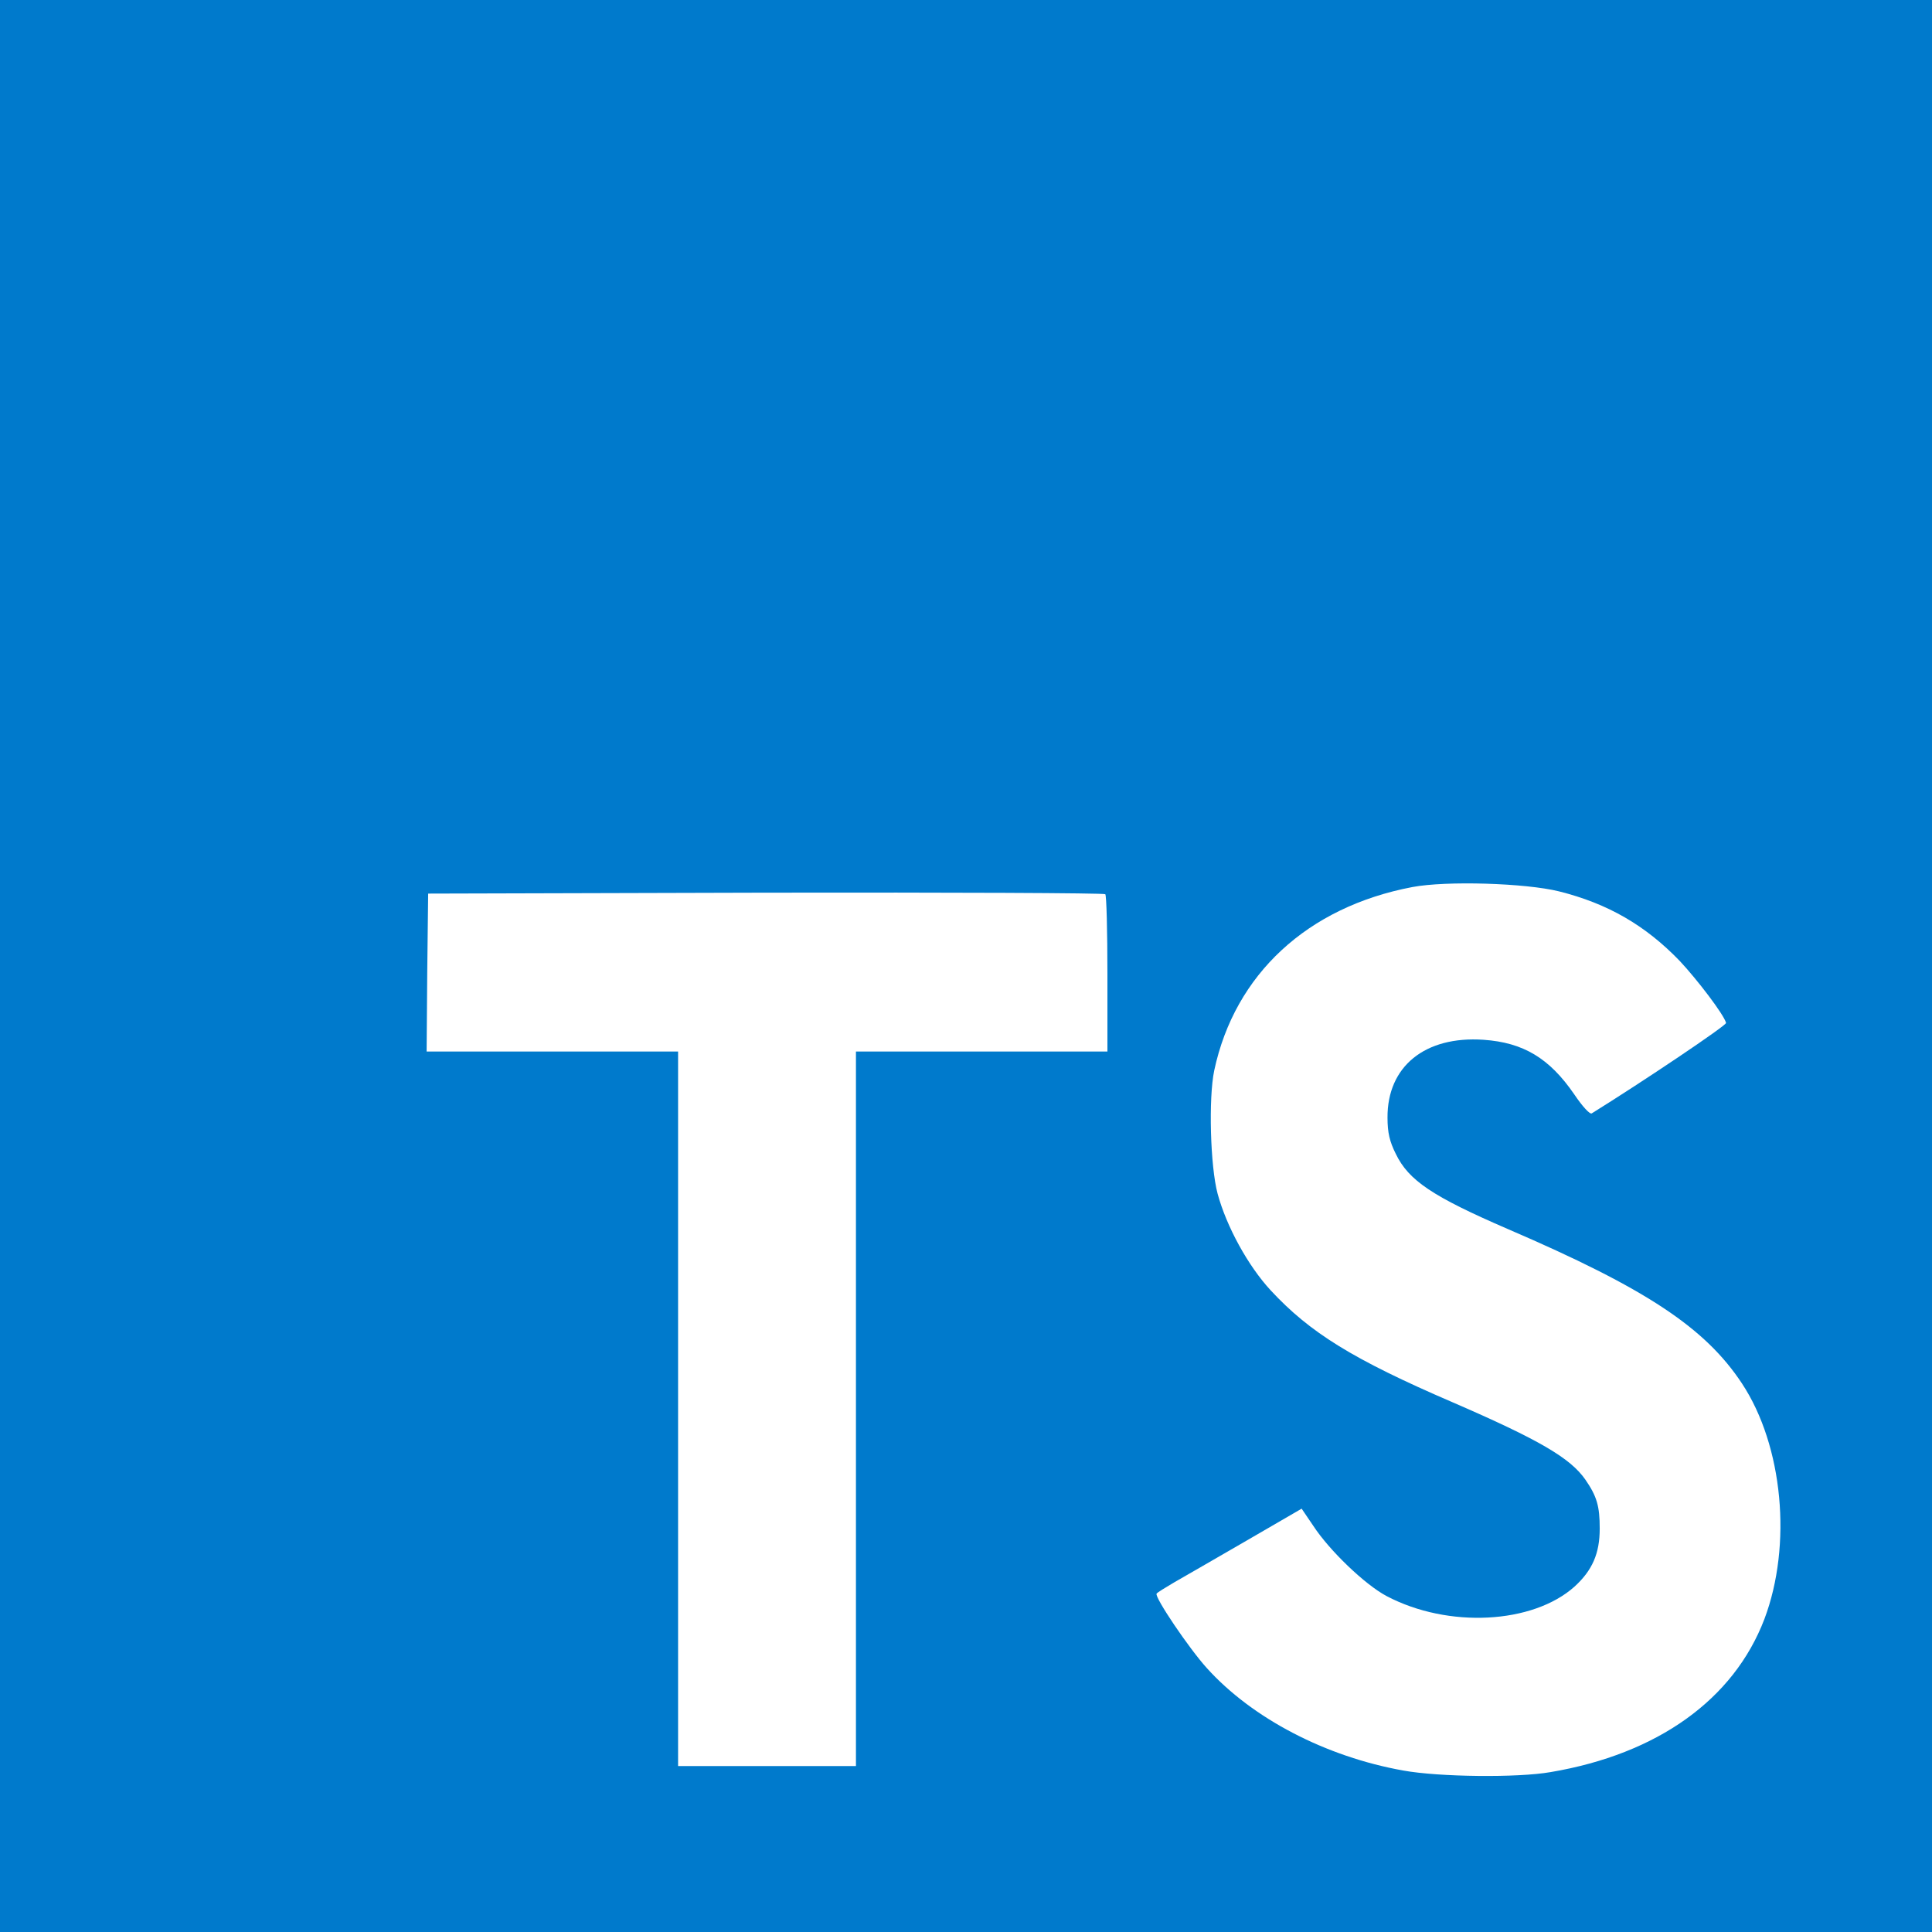
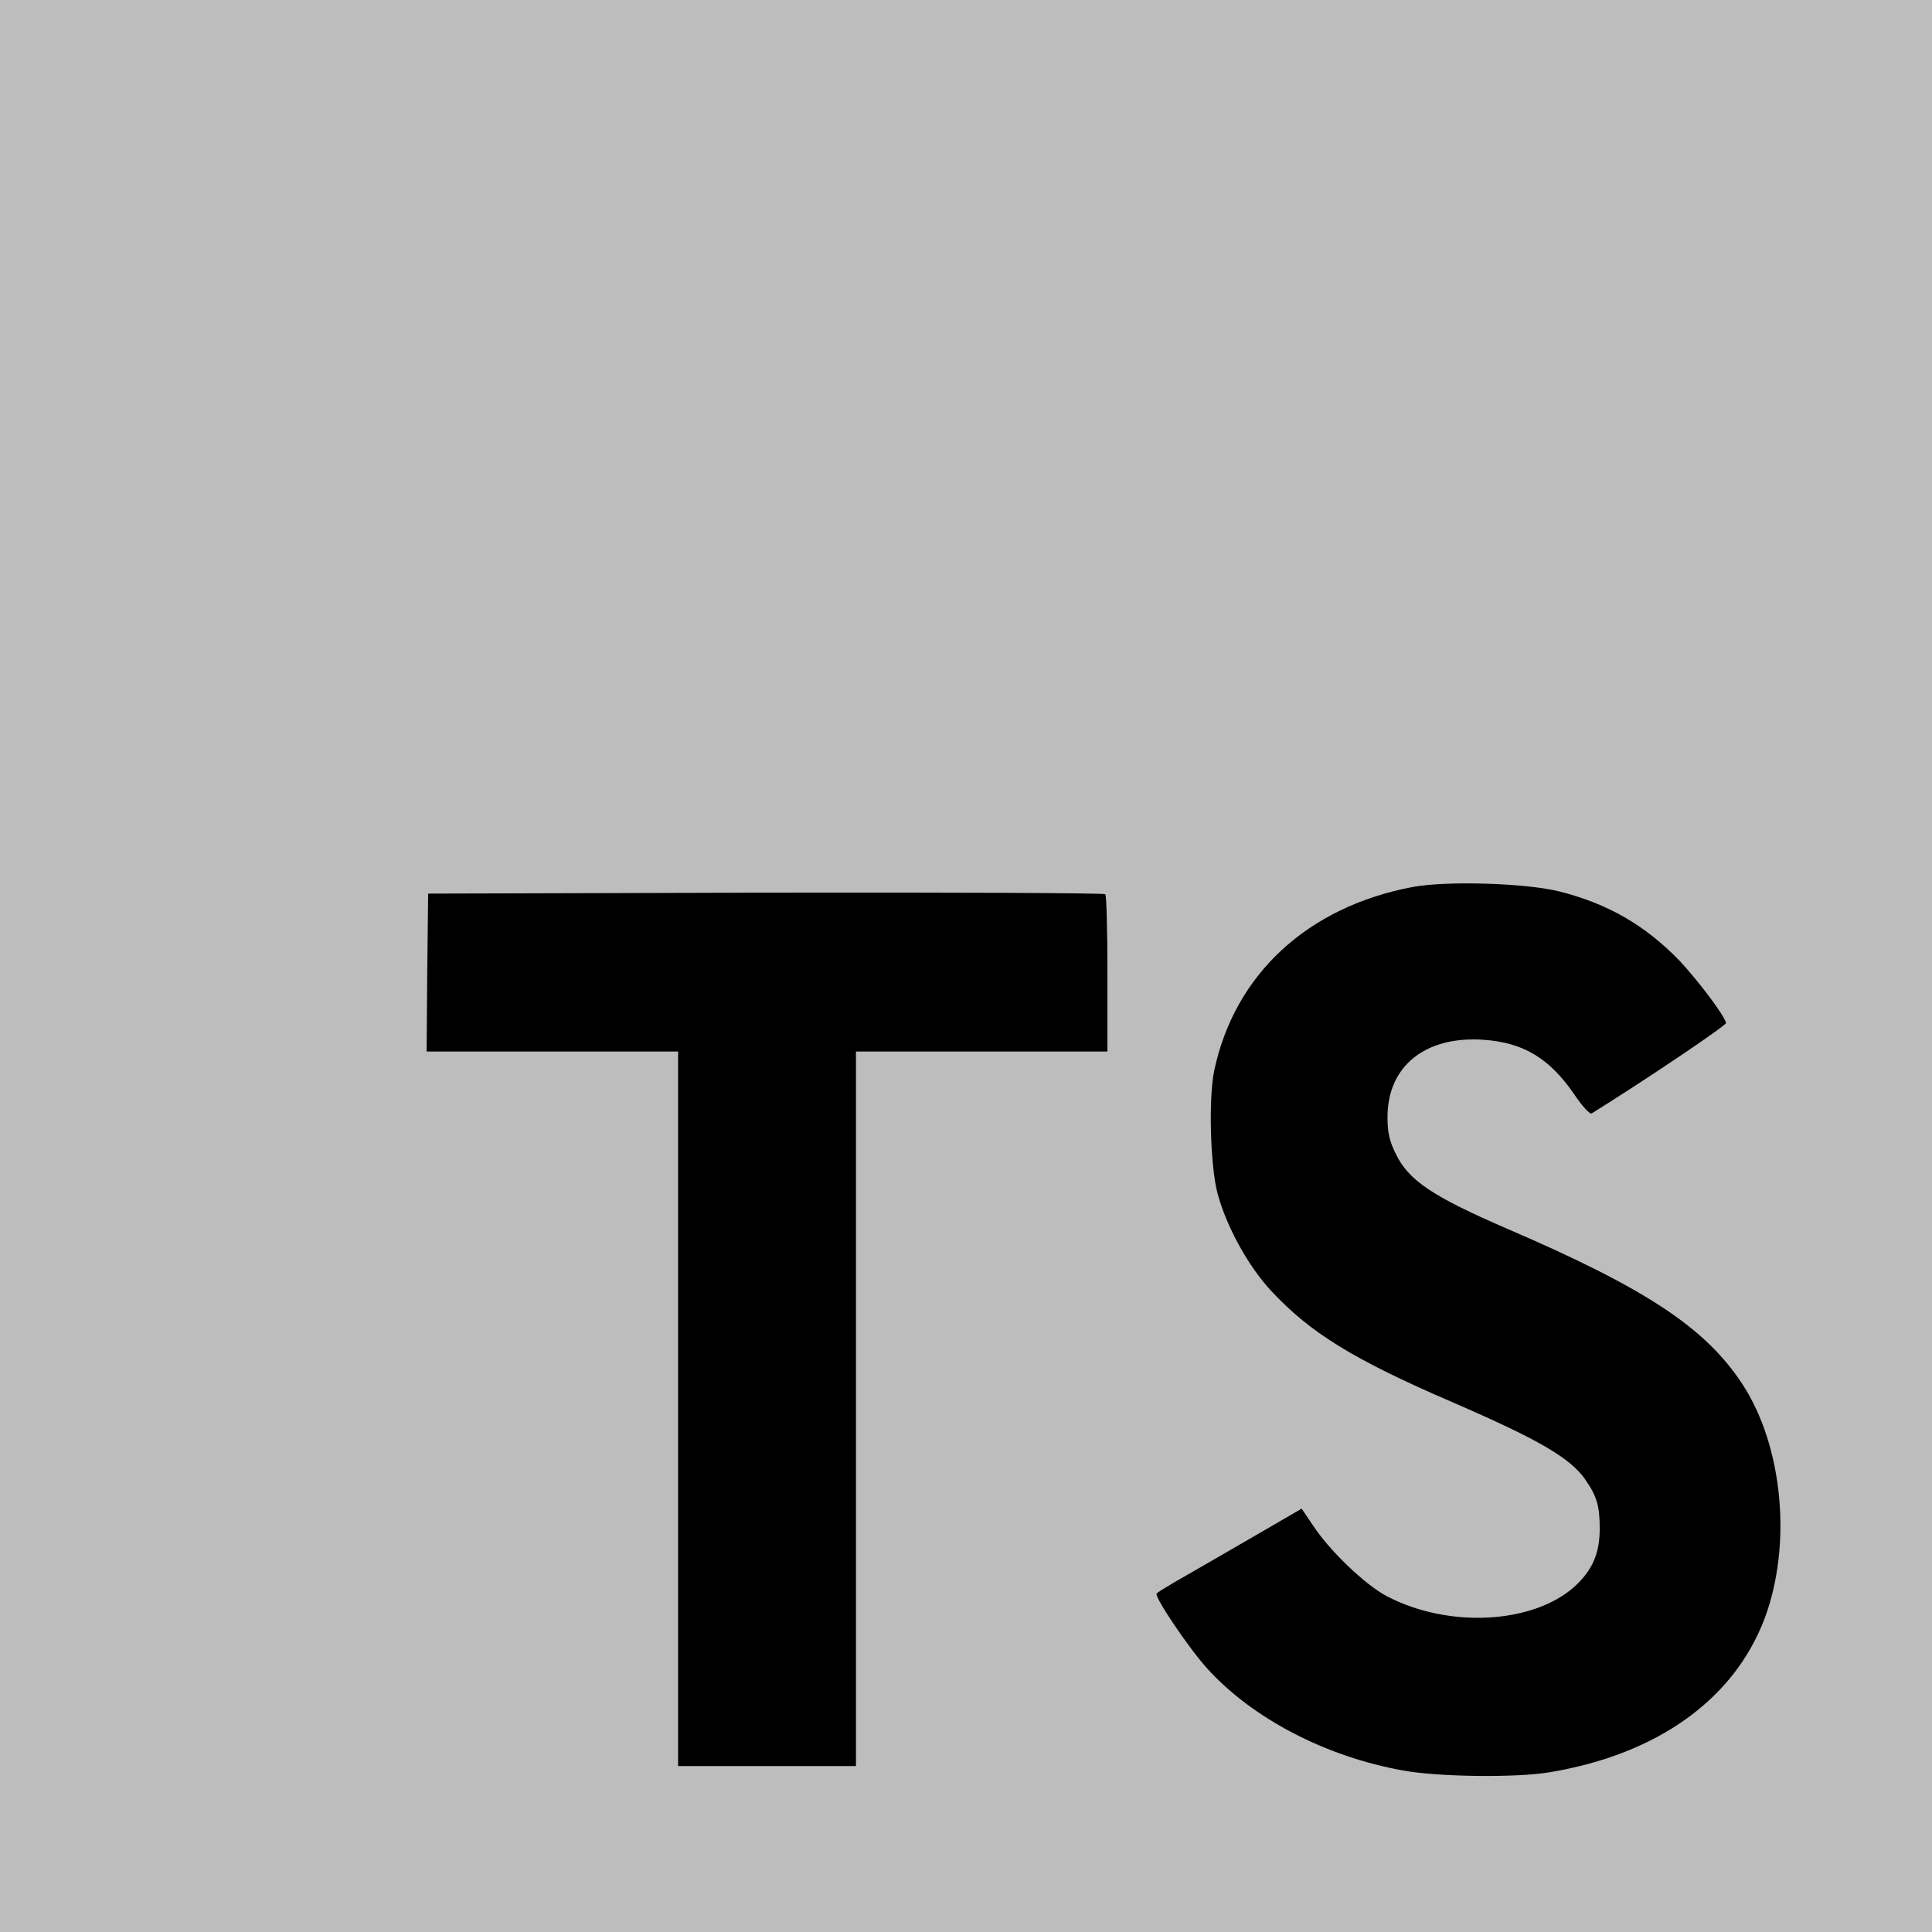
- <svg xmlns="http://www.w3.org/2000/svg" width="256px" height="256px" viewBox="0 0 256 256" version="1.1" preserveAspectRatio="xMidYMid">
-   <g>
-     <polygon fill="#007ACC" transform="translate(128, 128) scale(1, -1) translate(-128, -128) " points="0 128 0 0 128 0 256 0 256 128 256 256 128 256 0 256" />
-     <path d="M146.658,223.437 L146.739,212.953 L130.079,212.953 L113.419,212.953 L113.419,165.613 L113.419,118.274 L101.635,118.274 L89.851,118.274 L89.851,165.613 L89.851,212.953 L73.19,212.953 L56.53,212.953 L56.53,223.234 C56.53,228.923 56.652,233.677 56.814,233.799 C56.936,233.961 77.213,234.043 101.797,234.002 L146.536,233.88 L146.658,223.437 Z" fill="#FFFFFF" transform="translate(101.6346, 176.143) rotate(-180) translate(-101.6346, -176.143) " />
-     <path d="M206.567,234.272 C213.068,232.647 218.026,229.762 222.577,225.048 C224.934,222.529 228.428,217.937 228.713,216.84 C228.794,216.515 217.66,209.038 210.915,204.852 C210.671,204.69 209.696,205.746 208.598,207.372 C205.307,212.167 201.853,214.239 196.57,214.605 C188.809,215.133 183.811,211.07 183.852,204.284 C183.852,202.292 184.136,201.114 184.949,199.489 C186.656,195.953 189.825,193.84 199.781,189.533 C218.107,181.65 225.949,176.449 230.826,169.053 C236.271,160.804 237.49,147.638 233.792,137.845 C229.729,127.199 219.651,119.966 205.469,117.569 C201.081,116.797 190.678,116.918 185.965,117.772 C175.684,119.6 165.932,124.68 159.918,131.344 C157.561,133.945 152.969,140.731 153.254,141.218 C153.376,141.381 154.432,142.031 155.61,142.722 C156.748,143.372 161.056,145.851 165.119,148.207 L172.474,152.474 L174.018,150.198 C176.172,146.907 180.885,142.397 183.73,140.893 C191.897,136.586 203.113,137.195 208.639,142.153 C210.996,144.306 211.971,146.541 211.971,149.833 C211.971,152.799 211.605,154.099 210.061,156.334 C208.07,159.179 204.007,161.576 192.466,166.574 C179.26,172.263 173.571,175.798 168.37,181.406 C165.363,184.657 162.518,189.858 161.34,194.206 C160.365,197.823 160.121,206.884 160.893,210.541 C163.616,223.301 173.246,232.2 187.143,234.841 C191.654,235.694 202.137,235.369 206.567,234.272 Z" fill="#FFFFFF" transform="translate(194.5785, 176.1902) scale(1, -1) translate(-194.5785, -176.1902) " />
-   </g>
+ <svg xmlns="http://www.w3.org/2000/svg" width="256" height="256" viewBox="0 0 256 256" fill="none">
+   <path d="M0 128V256H128H256V128V0H128H0V128Z" fill="#BDBDBD" />
+   <path d="M56.611 128.849L56.53 139.333H73.19H89.85L89.85 186.673V234.012H101.635H113.419V186.673L113.419 139.333H130.079H146.739V129.052C146.739 123.363 146.618 118.609 146.455 118.487C146.333 118.325 126.056 118.243 101.472 118.284L56.733 118.406L56.611 128.849Z" fill="black" />
+   <path d="M206.567 118.108C213.068 119.734 218.026 122.619 222.577 127.332C224.934 129.852 228.428 134.444 228.713 135.541C228.794 135.866 217.66 143.343 210.915 147.528C210.671 147.691 209.695 146.634 208.598 145.009C205.307 140.214 201.853 138.141 196.57 137.776C188.809 137.247 183.811 141.311 183.852 148.097C183.852 150.088 184.136 151.266 184.949 152.892C186.655 156.427 189.825 158.54 199.781 162.847C218.107 170.731 225.949 175.932 230.826 183.327C236.271 191.576 237.49 204.742 233.792 214.535C229.729 225.181 219.651 232.414 205.469 234.812C201.081 235.584 190.678 235.462 185.965 234.609C175.684 232.78 165.932 227.701 159.918 221.037C157.561 218.436 152.969 211.65 153.254 211.162C153.375 211 154.432 210.35 155.61 209.659C156.748 209.009 161.056 206.53 165.119 204.173L172.474 199.906L174.018 202.182C176.172 205.473 180.885 209.984 183.73 211.487C191.897 215.795 203.113 215.185 208.639 210.228C210.996 208.074 211.971 205.839 211.971 202.548C211.971 199.581 211.605 198.281 210.061 196.046C208.07 193.202 204.007 190.804 192.466 185.806C179.26 180.117 173.571 176.582 168.37 170.974C165.363 167.724 162.518 162.522 161.34 158.174C160.365 154.558 160.121 145.496 160.893 141.839C163.615 129.08 173.246 120.181 187.143 117.539C191.654 116.686 202.137 117.011 206.567 118.108Z" fill="black" />
</svg>
